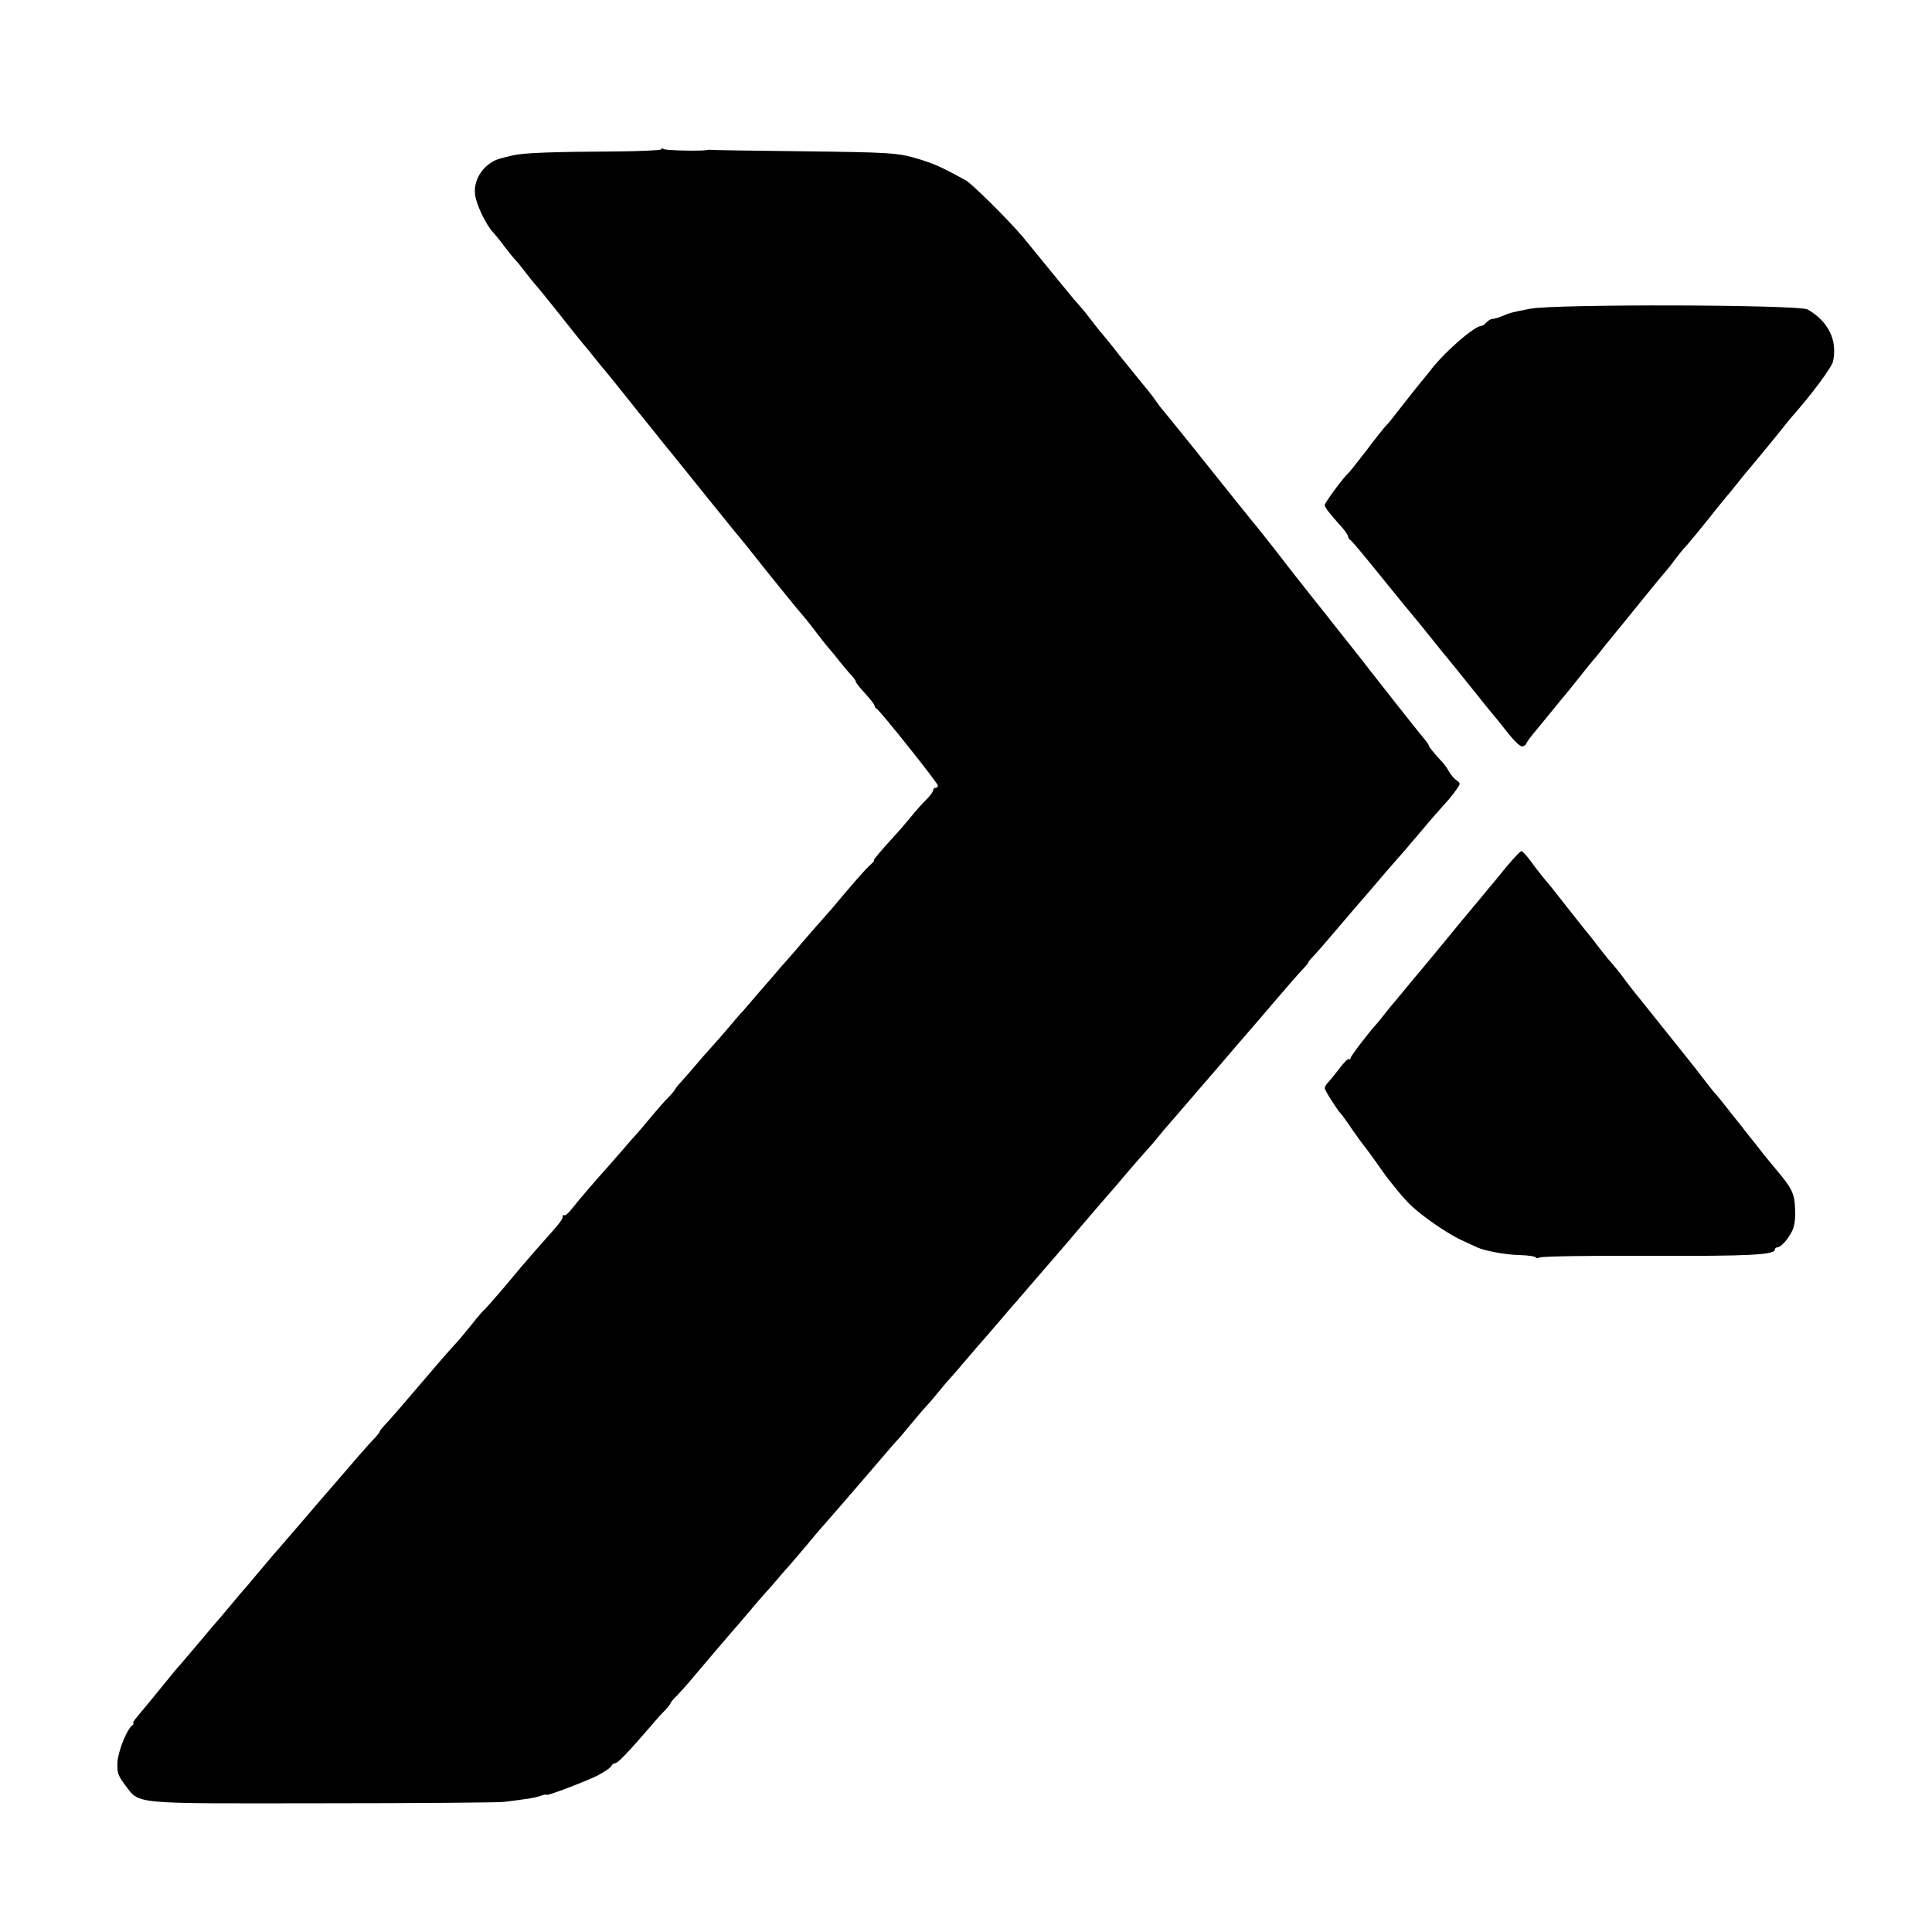
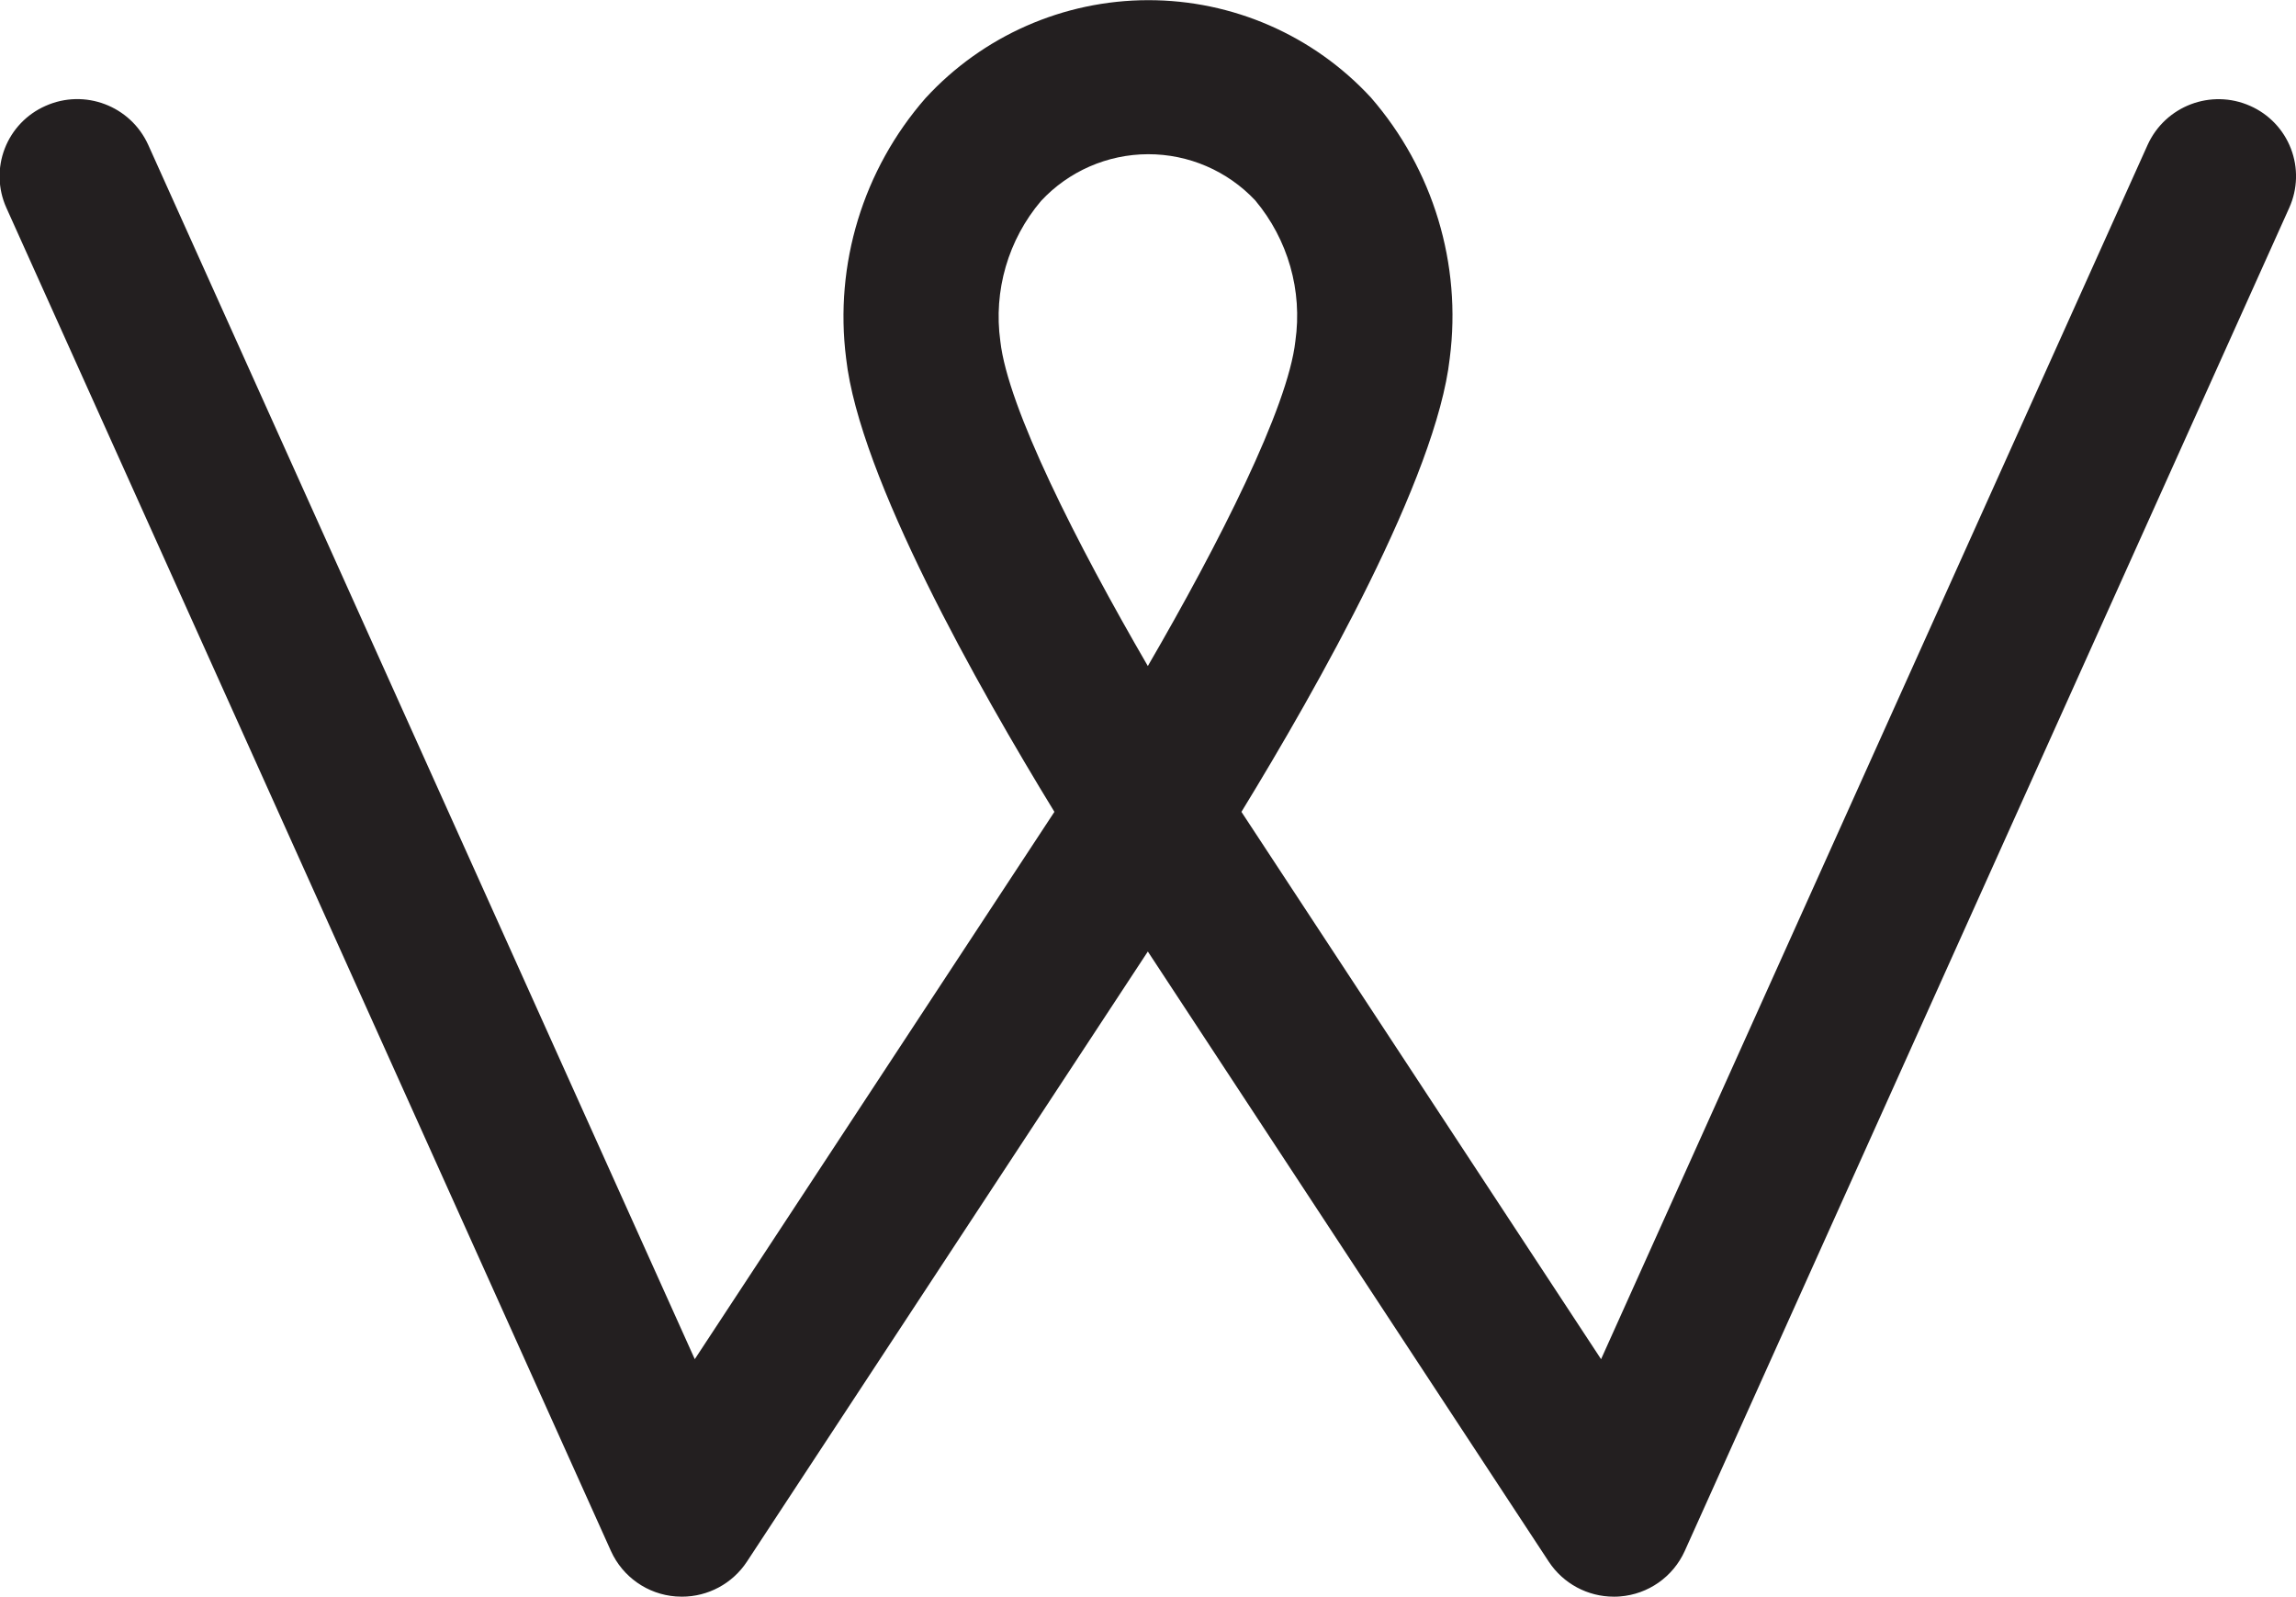
- <svg xmlns="http://www.w3.org/2000/svg" version="1.0" width="824pt" height="824pt" viewBox="0 0 824 824" preserveAspectRatio="xMidYMid meet">
-   <g transform="translate(0,824) scale(0.1,-0.1)" fill="#000000" stroke="none">
-     <path d="M2820 7603 c0 -4 -87 -8 -193 -9 -260 -1 -395 -6 -437 -16 -19 -5 -43 -10 -52 -13 -69 -16 -120 -86 -112 -154 5 -43 45 -126 76 -161 13 -14 35 -41 50 -62 15 -20 33 -42 40 -50 8 -7 29 -33 48 -58 19 -25 37 -47 40 -50 4 -3 51 -61 106 -130 54 -69 101 -127 104 -130 3 -3 23 -27 45 -55 21 -27 42 -52 45 -55 3 -3 41 -50 85 -105 44 -55 85 -107 92 -115 7 -8 34 -42 60 -75 27 -33 56 -69 65 -80 9 -11 76 -94 149 -185 73 -91 138 -170 144 -177 5 -6 20 -24 32 -40 12 -15 31 -39 42 -53 11 -14 24 -29 28 -35 37 -46 138 -171 143 -175 3 -3 27 -32 52 -65 25 -33 54 -70 64 -81 11 -12 33 -39 49 -60 17 -21 38 -46 48 -56 9 -10 17 -21 17 -25 0 -5 18 -27 40 -51 22 -24 40 -47 40 -52 0 -4 4 -10 8 -12 13 -5 262 -318 262 -328 0 -6 -4 -10 -10 -10 -5 0 -10 -5 -10 -10 0 -6 -12 -23 -27 -38 -16 -15 -46 -49 -68 -76 -22 -27 -53 -63 -70 -81 -57 -62 -93 -105 -88 -105 4 0 -5 -10 -19 -22 -21 -20 -65 -70 -159 -182 -13 -15 -33 -38 -44 -50 -11 -12 -42 -48 -70 -80 -27 -32 -64 -75 -82 -95 -18 -20 -42 -47 -53 -61 -32 -37 -112 -129 -133 -154 -11 -11 -40 -45 -65 -75 -26 -30 -58 -67 -72 -82 -14 -15 -42 -47 -62 -71 -20 -24 -49 -56 -63 -72 -14 -15 -25 -29 -25 -31 0 -2 -12 -17 -27 -33 -16 -15 -46 -50 -68 -76 -22 -27 -51 -61 -65 -77 -14 -15 -43 -48 -65 -74 -22 -25 -53 -61 -70 -80 -48 -53 -113 -129 -144 -168 -15 -20 -31 -34 -35 -30 -3 3 -6 1 -6 -5 0 -11 -12 -28 -55 -76 -29 -32 -97 -110 -120 -137 -11 -13 -49 -58 -83 -99 -35 -41 -69 -79 -75 -85 -7 -5 -30 -32 -52 -60 -22 -27 -51 -63 -65 -78 -14 -15 -34 -38 -45 -50 -11 -12 -58 -67 -105 -122 -85 -100 -130 -152 -162 -186 -10 -11 -18 -21 -18 -24 0 -3 -8 -13 -17 -23 -10 -10 -43 -46 -73 -81 -30 -35 -64 -74 -75 -87 -70 -81 -112 -129 -180 -209 -43 -49 -89 -104 -104 -120 -14 -17 -48 -57 -76 -90 -27 -33 -52 -62 -55 -65 -3 -3 -28 -32 -55 -65 -28 -33 -52 -62 -55 -65 -3 -3 -34 -39 -68 -80 -35 -41 -76 -89 -90 -106 -15 -16 -43 -50 -62 -74 -31 -39 -68 -83 -130 -158 -10 -12 -15 -22 -12 -22 4 0 2 -4 -3 -8 -24 -17 -61 -110 -64 -158 -2 -44 2 -56 31 -95 66 -86 14 -81 847 -80 405 0 752 3 771 6 19 2 57 7 84 11 27 3 60 10 73 15 13 5 23 7 23 4 0 -7 160 54 218 82 30 16 57 34 59 41 3 6 11 12 17 12 11 0 54 45 156 163 19 23 45 52 58 64 12 13 22 26 22 29 0 3 12 18 28 33 15 16 36 39 47 52 44 53 190 224 195 229 3 3 30 34 60 70 30 36 64 75 75 87 11 12 31 34 44 50 13 15 37 44 55 63 17 19 53 62 81 95 27 33 54 65 60 71 32 36 126 144 214 247 56 66 107 125 114 131 6 7 30 35 52 62 22 27 51 61 65 76 14 14 36 41 50 58 14 17 36 44 50 59 14 15 43 49 65 75 22 26 49 57 60 70 17 19 47 53 138 160 10 11 28 32 40 46 12 14 49 57 82 95 33 38 65 75 70 81 6 7 30 35 55 64 25 29 53 62 63 74 10 12 37 43 60 70 23 27 47 54 52 60 6 6 35 40 65 76 30 35 69 80 87 100 17 19 41 46 52 60 11 14 26 32 33 40 7 8 56 64 108 125 52 60 106 123 120 139 14 16 43 50 65 76 77 89 134 155 155 180 62 73 118 137 138 158 12 12 22 25 22 27 0 3 8 13 18 23 22 23 62 70 132 152 30 36 60 70 65 76 13 14 88 102 115 134 12 14 34 39 48 55 15 17 41 46 57 66 17 19 53 62 80 94 28 32 60 69 71 81 12 12 31 36 43 53 21 29 21 30 3 43 -10 7 -24 23 -31 36 -7 13 -20 31 -29 41 -29 30 -62 71 -58 71 2 0 -6 12 -19 28 -13 15 -78 97 -145 182 -67 85 -127 162 -133 170 -42 52 -108 137 -115 145 -4 6 -37 47 -72 91 -36 45 -108 136 -160 204 -52 67 -100 127 -106 133 -5 7 -37 46 -70 87 -33 41 -67 84 -76 95 -9 11 -65 81 -124 155 -60 74 -113 140 -119 146 -5 6 -17 22 -25 34 -8 12 -22 30 -30 40 -17 21 -48 58 -126 155 -30 39 -63 79 -72 90 -10 11 -33 40 -52 65 -19 25 -44 55 -55 67 -11 12 -25 28 -30 35 -10 12 -111 135 -203 248 -58 69 -215 225 -243 241 -104 57 -132 69 -192 88 -98 30 -116 31 -522 36 -203 2 -372 5 -375 6 -3 1 -9 0 -15 -1 -23 -5 -174 -2 -184 4 -6 4 -11 4 -11 -1z" />
-     <path d="M6525 6923 c-81 -16 -81 -16 -118 -31 -16 -7 -34 -12 -41 -12 -8 0 -19 -7 -26 -15 -7 -8 -17 -15 -22 -15 -30 0 -166 -119 -222 -196 -17 -21 -33 -41 -36 -44 -4 -4 -56 -70 -125 -158 -5 -7 -17 -21 -26 -30 -8 -9 -47 -57 -84 -107 -38 -49 -72 -92 -76 -95 -16 -12 -99 -124 -99 -134 0 -10 16 -31 76 -98 13 -15 24 -32 24 -37 0 -5 4 -11 8 -13 5 -1 66 -75 137 -163 71 -88 132 -162 135 -165 3 -3 32 -39 65 -80 33 -41 67 -84 77 -95 16 -20 79 -97 101 -125 51 -64 93 -116 97 -120 3 -3 29 -35 58 -72 35 -44 58 -65 67 -61 8 3 15 8 15 12 0 4 19 30 43 58 23 28 56 68 72 88 17 21 35 43 40 49 6 6 37 45 70 86 32 41 64 80 70 86 5 6 24 29 40 50 17 21 42 52 56 69 14 16 65 80 114 140 49 61 92 112 95 115 3 3 19 23 35 45 17 22 33 42 36 45 7 5 94 111 144 175 17 21 35 43 40 49 6 6 28 34 50 61 22 28 42 52 45 55 5 5 117 141 150 183 8 11 20 24 25 31 89 100 177 218 183 245 19 90 -19 169 -108 221 -37 21 -1080 24 -1185 3z" />
-     <path d="M6429 4548 c-28 -35 -68 -83 -89 -108 -21 -25 -65 -79 -100 -120 -34 -41 -69 -84 -78 -95 -9 -11 -37 -45 -62 -75 -25 -30 -47 -57 -50 -60 -3 -3 -25 -30 -50 -60 -25 -30 -49 -60 -55 -66 -5 -6 -21 -25 -35 -43 -14 -18 -31 -39 -37 -46 -36 -39 -113 -140 -113 -148 0 -6 -3 -7 -6 -4 -4 4 -23 -15 -42 -41 -20 -26 -42 -53 -49 -60 -7 -7 -13 -18 -13 -23 0 -10 56 -97 69 -109 3 -3 26 -34 50 -70 25 -36 48 -67 51 -70 3 -3 38 -50 77 -106 40 -56 96 -123 125 -149 60 -55 165 -125 224 -150 21 -10 46 -21 54 -25 33 -15 122 -32 184 -33 36 -1 66 -6 66 -10 0 -4 8 -4 18 0 9 5 220 8 467 7 427 -2 535 4 535 27 0 5 5 9 10 9 15 0 45 33 63 69 11 22 15 53 13 95 -2 66 -14 89 -80 167 -17 20 -42 51 -56 68 -22 29 -37 48 -68 86 -4 6 -34 44 -67 85 -32 41 -61 77 -64 80 -4 3 -22 25 -41 50 -47 61 -41 54 -122 155 -40 50 -76 95 -80 100 -11 14 -77 96 -96 120 -10 11 -30 38 -47 60 -30 41 -46 60 -79 98 -10 12 -30 38 -45 57 -14 19 -28 37 -31 40 -3 3 -39 48 -80 100 -85 108 -82 105 -116 145 -14 17 -39 49 -56 73 -17 23 -35 42 -39 42 -5 0 -31 -28 -60 -62z" />
-   </g>
+ <svg xmlns="http://www.w3.org/2000/svg" width="130.875" height="91.031" viewBox="0 0 130.875 91.031">
+   <defs>
+     <style>
+       .cls-1 {
+         fill: #231f20;
+         fill-rule: evenodd;
+       }
+     </style>
+   </defs>
+   <path id="safari-pinned-tab" class="cls-1" d="M310.169,98.1a4.44,4.44,0,0,0-5.845,2.22l-31.155,69.223-20.5-31.2c4.35-7.111,11.116-19.076,11.875-25.858a18.964,18.964,0,0,0-4.493-14.86,17.254,17.254,0,0,0-25.39.033,18.927,18.927,0,0,0-4.526,14.827c0.759,6.782,7.525,18.747,11.874,25.857l-20.5,31.2-31.155-69.223A4.438,4.438,0,0,0,184.5,98.1a4.38,4.38,0,0,0-2.235,5.8l34.467,76.581a4.425,4.425,0,0,0,3.692,2.587c0.117,0.009.233,0.013,0.349,0.013a4.435,4.435,0,0,0,3.706-1.993l22.855-34.784,22.856,34.784a4.435,4.435,0,0,0,3.706,1.993c0.115,0,.232,0,0.349-0.013a4.425,4.425,0,0,0,3.692-2.587L312.4,103.9A4.38,4.38,0,0,0,310.169,98.1Zm-68.918,5.413a8.36,8.36,0,0,1,12.2-.032,10.234,10.234,0,0,1,2.292,8.032c-0.423,3.778-4.343,11.519-8.409,18.517-4.066-7-7.985-14.739-8.408-18.518A10.2,10.2,0,0,1,241.251,103.512Z" transform="translate(-181.906 -92.063)" />
</svg>
